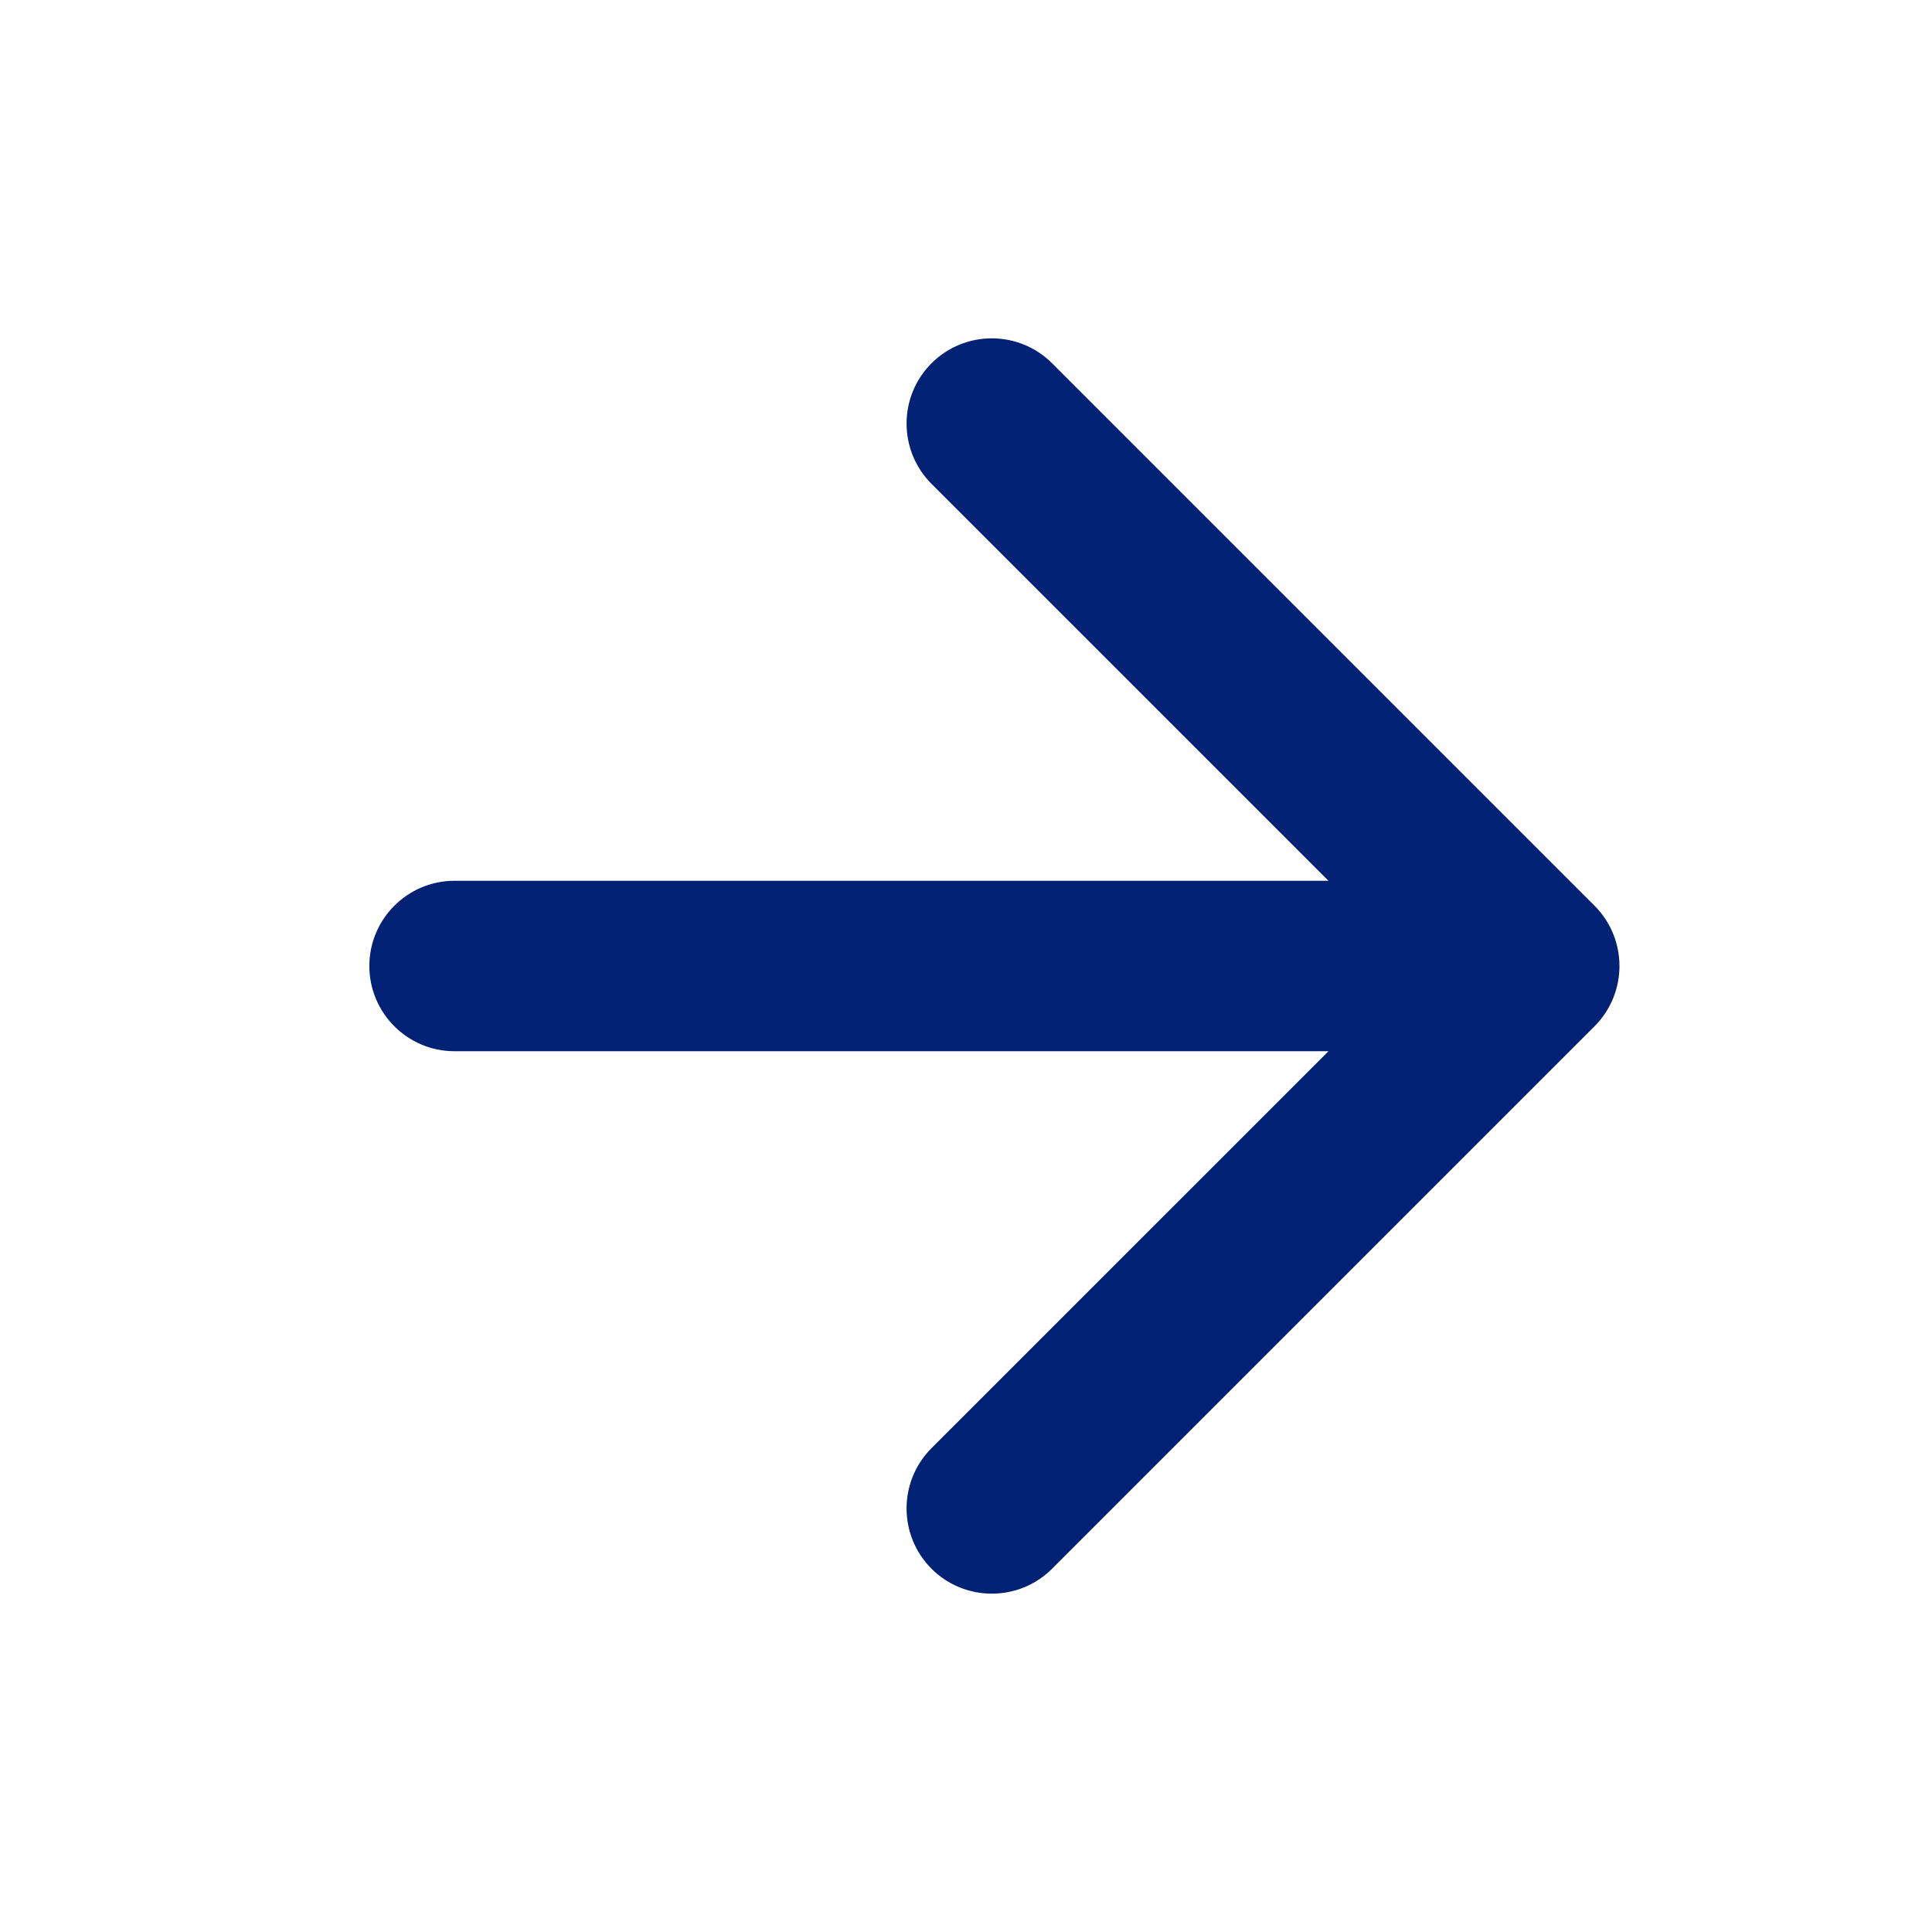
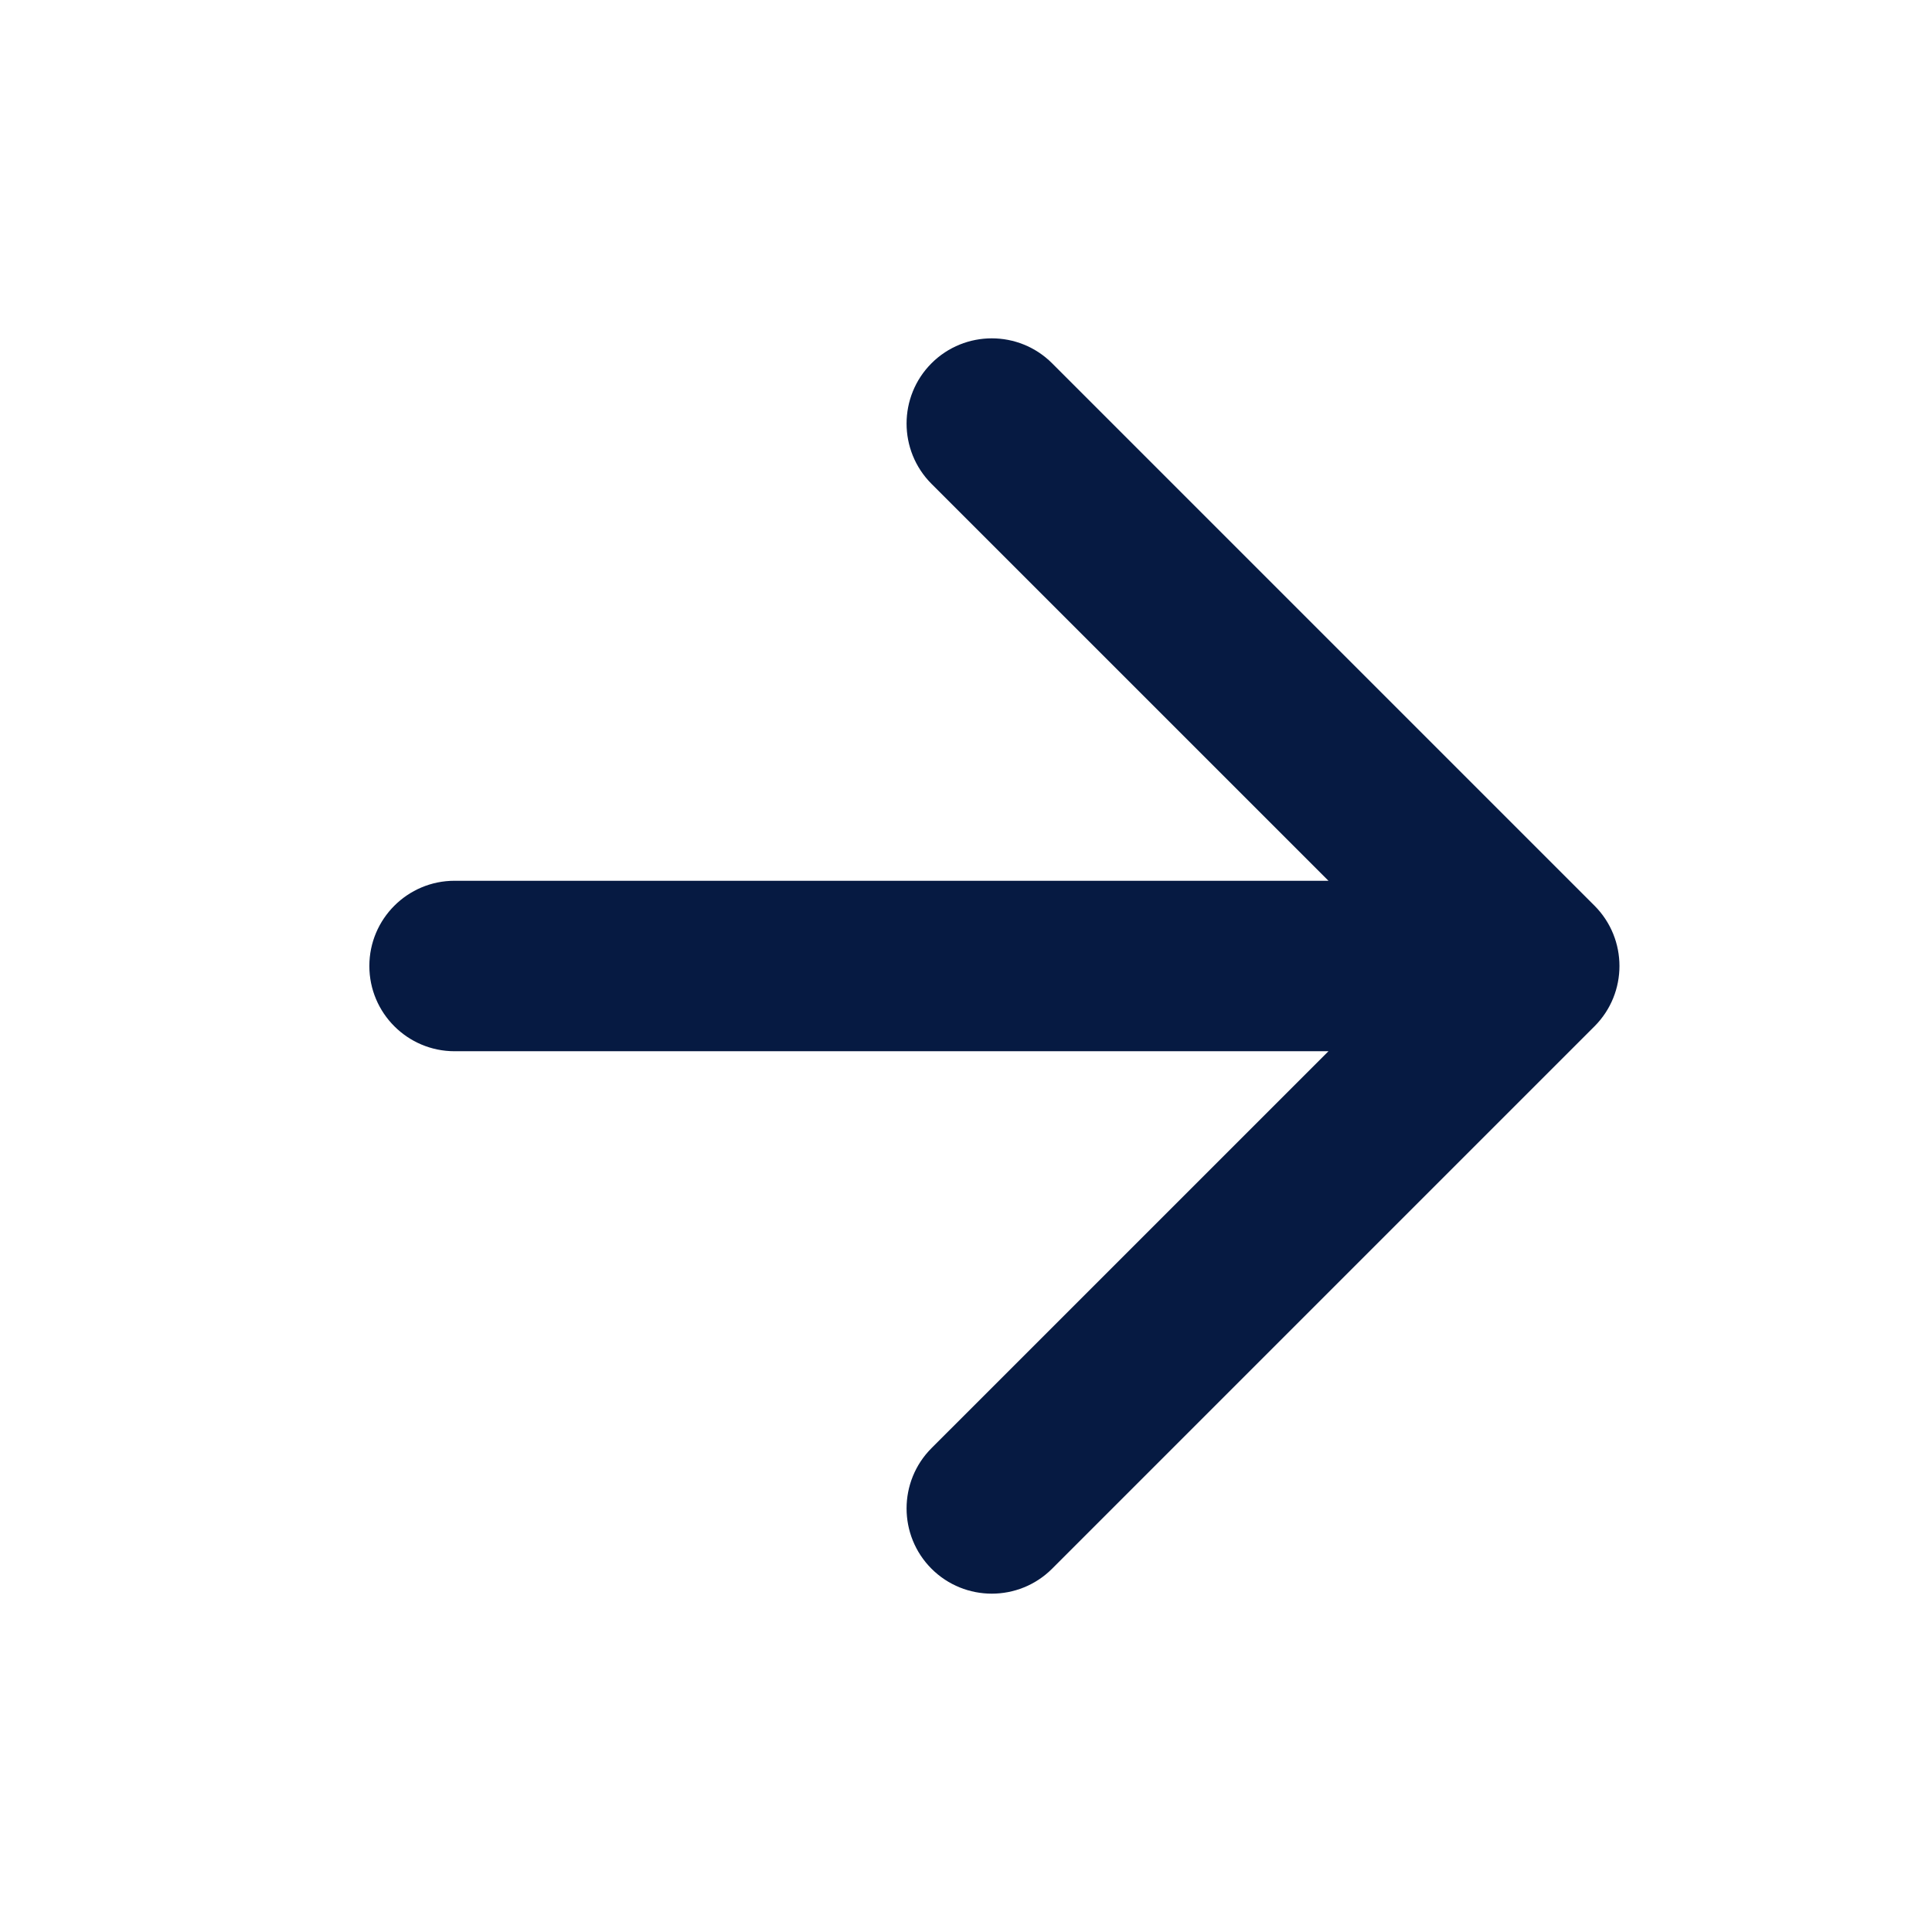
<svg xmlns="http://www.w3.org/2000/svg" width="34" height="34" viewBox="0 0 34 34" fill="none">
-   <path d="M8 15.5C7.172 15.5 6.5 16.172 6.5 17C6.5 17.828 7.172 18.5 8 18.5V17V15.5ZM28.061 18.061C28.646 17.475 28.646 16.525 28.061 15.939L18.515 6.393C17.929 5.808 16.979 5.808 16.393 6.393C15.808 6.979 15.808 7.929 16.393 8.515L24.879 17L16.393 25.485C15.808 26.071 15.808 27.021 16.393 27.607C16.979 28.192 17.929 28.192 18.515 27.607L28.061 18.061ZM8 17V18.5H27V17V15.5H8V17Z" fill="#012174" />
+   <path d="M8 15.5C7.172 15.5 6.5 16.172 6.5 17C6.5 17.828 7.172 18.5 8 18.5V17V15.5ZM28.061 18.061C28.646 17.475 28.646 16.525 28.061 15.939L18.515 6.393C17.929 5.808 16.979 5.808 16.393 6.393C15.808 6.979 15.808 7.929 16.393 8.515L24.879 17L16.393 25.485C15.808 26.071 15.808 27.021 16.393 27.607C16.979 28.192 17.929 28.192 18.515 27.607L28.061 18.061ZM8 17V18.5H27V17V15.5H8V17Z" fill="#061A42" />
</svg>
